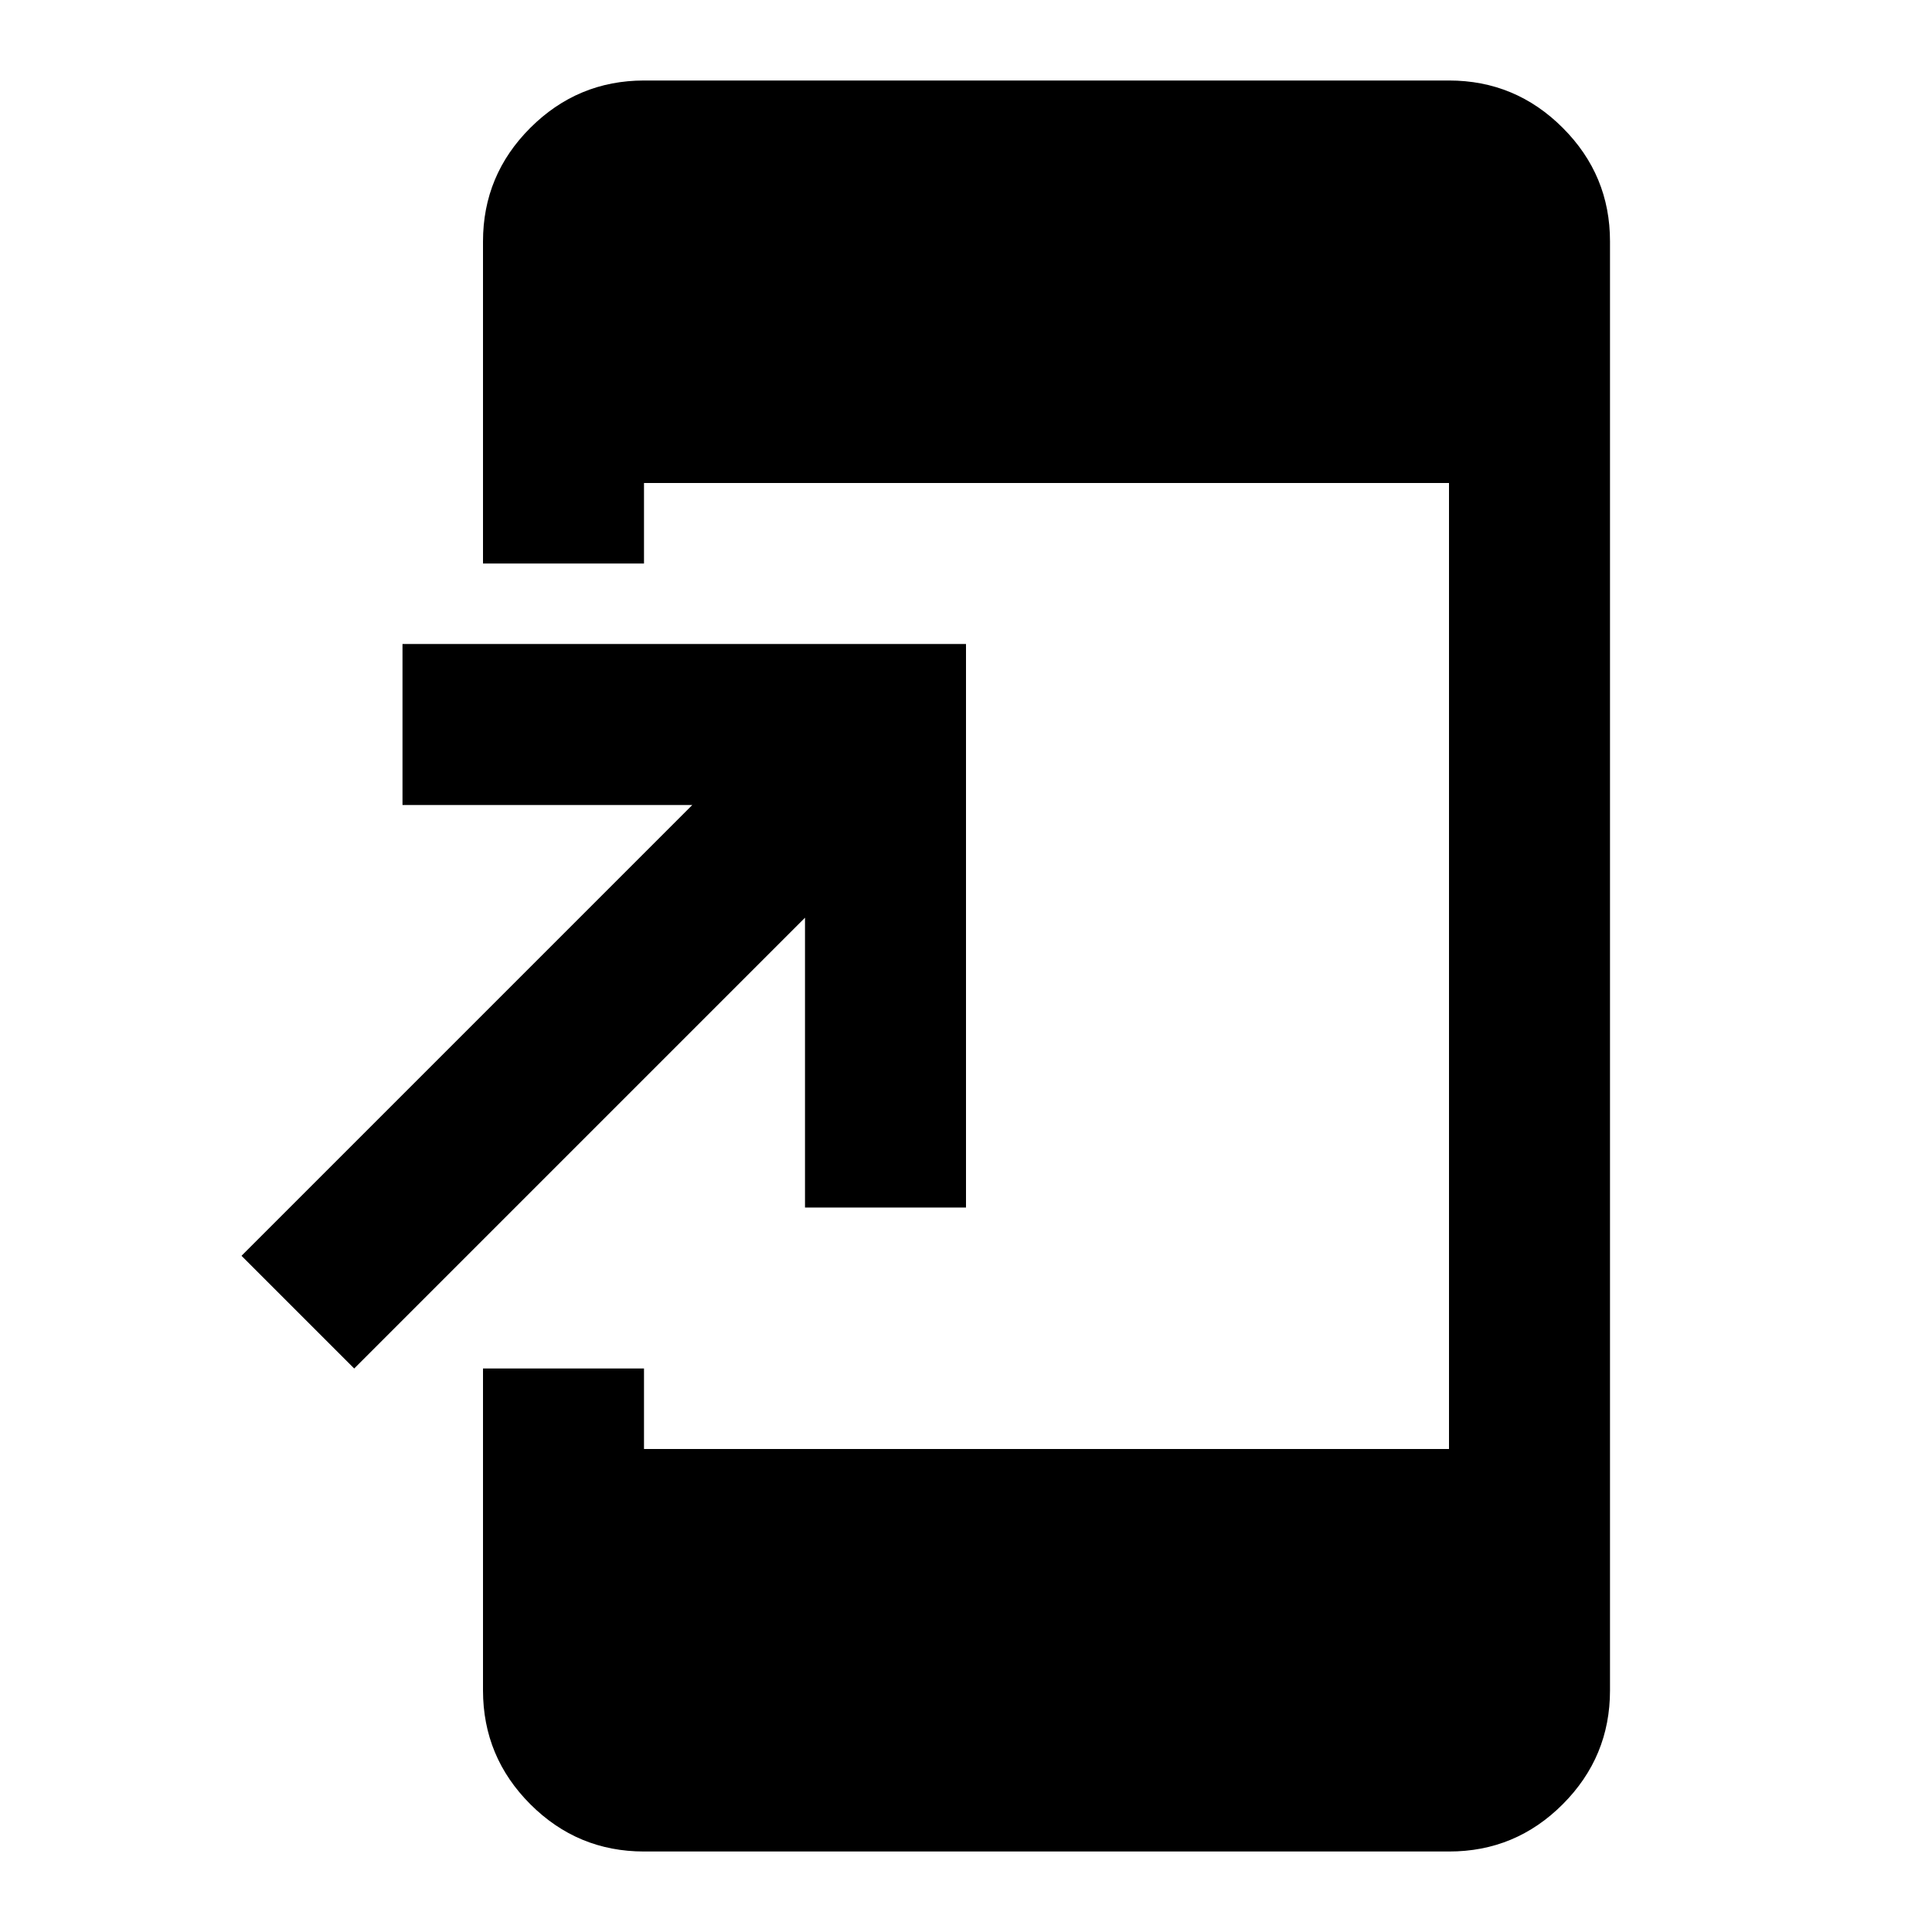
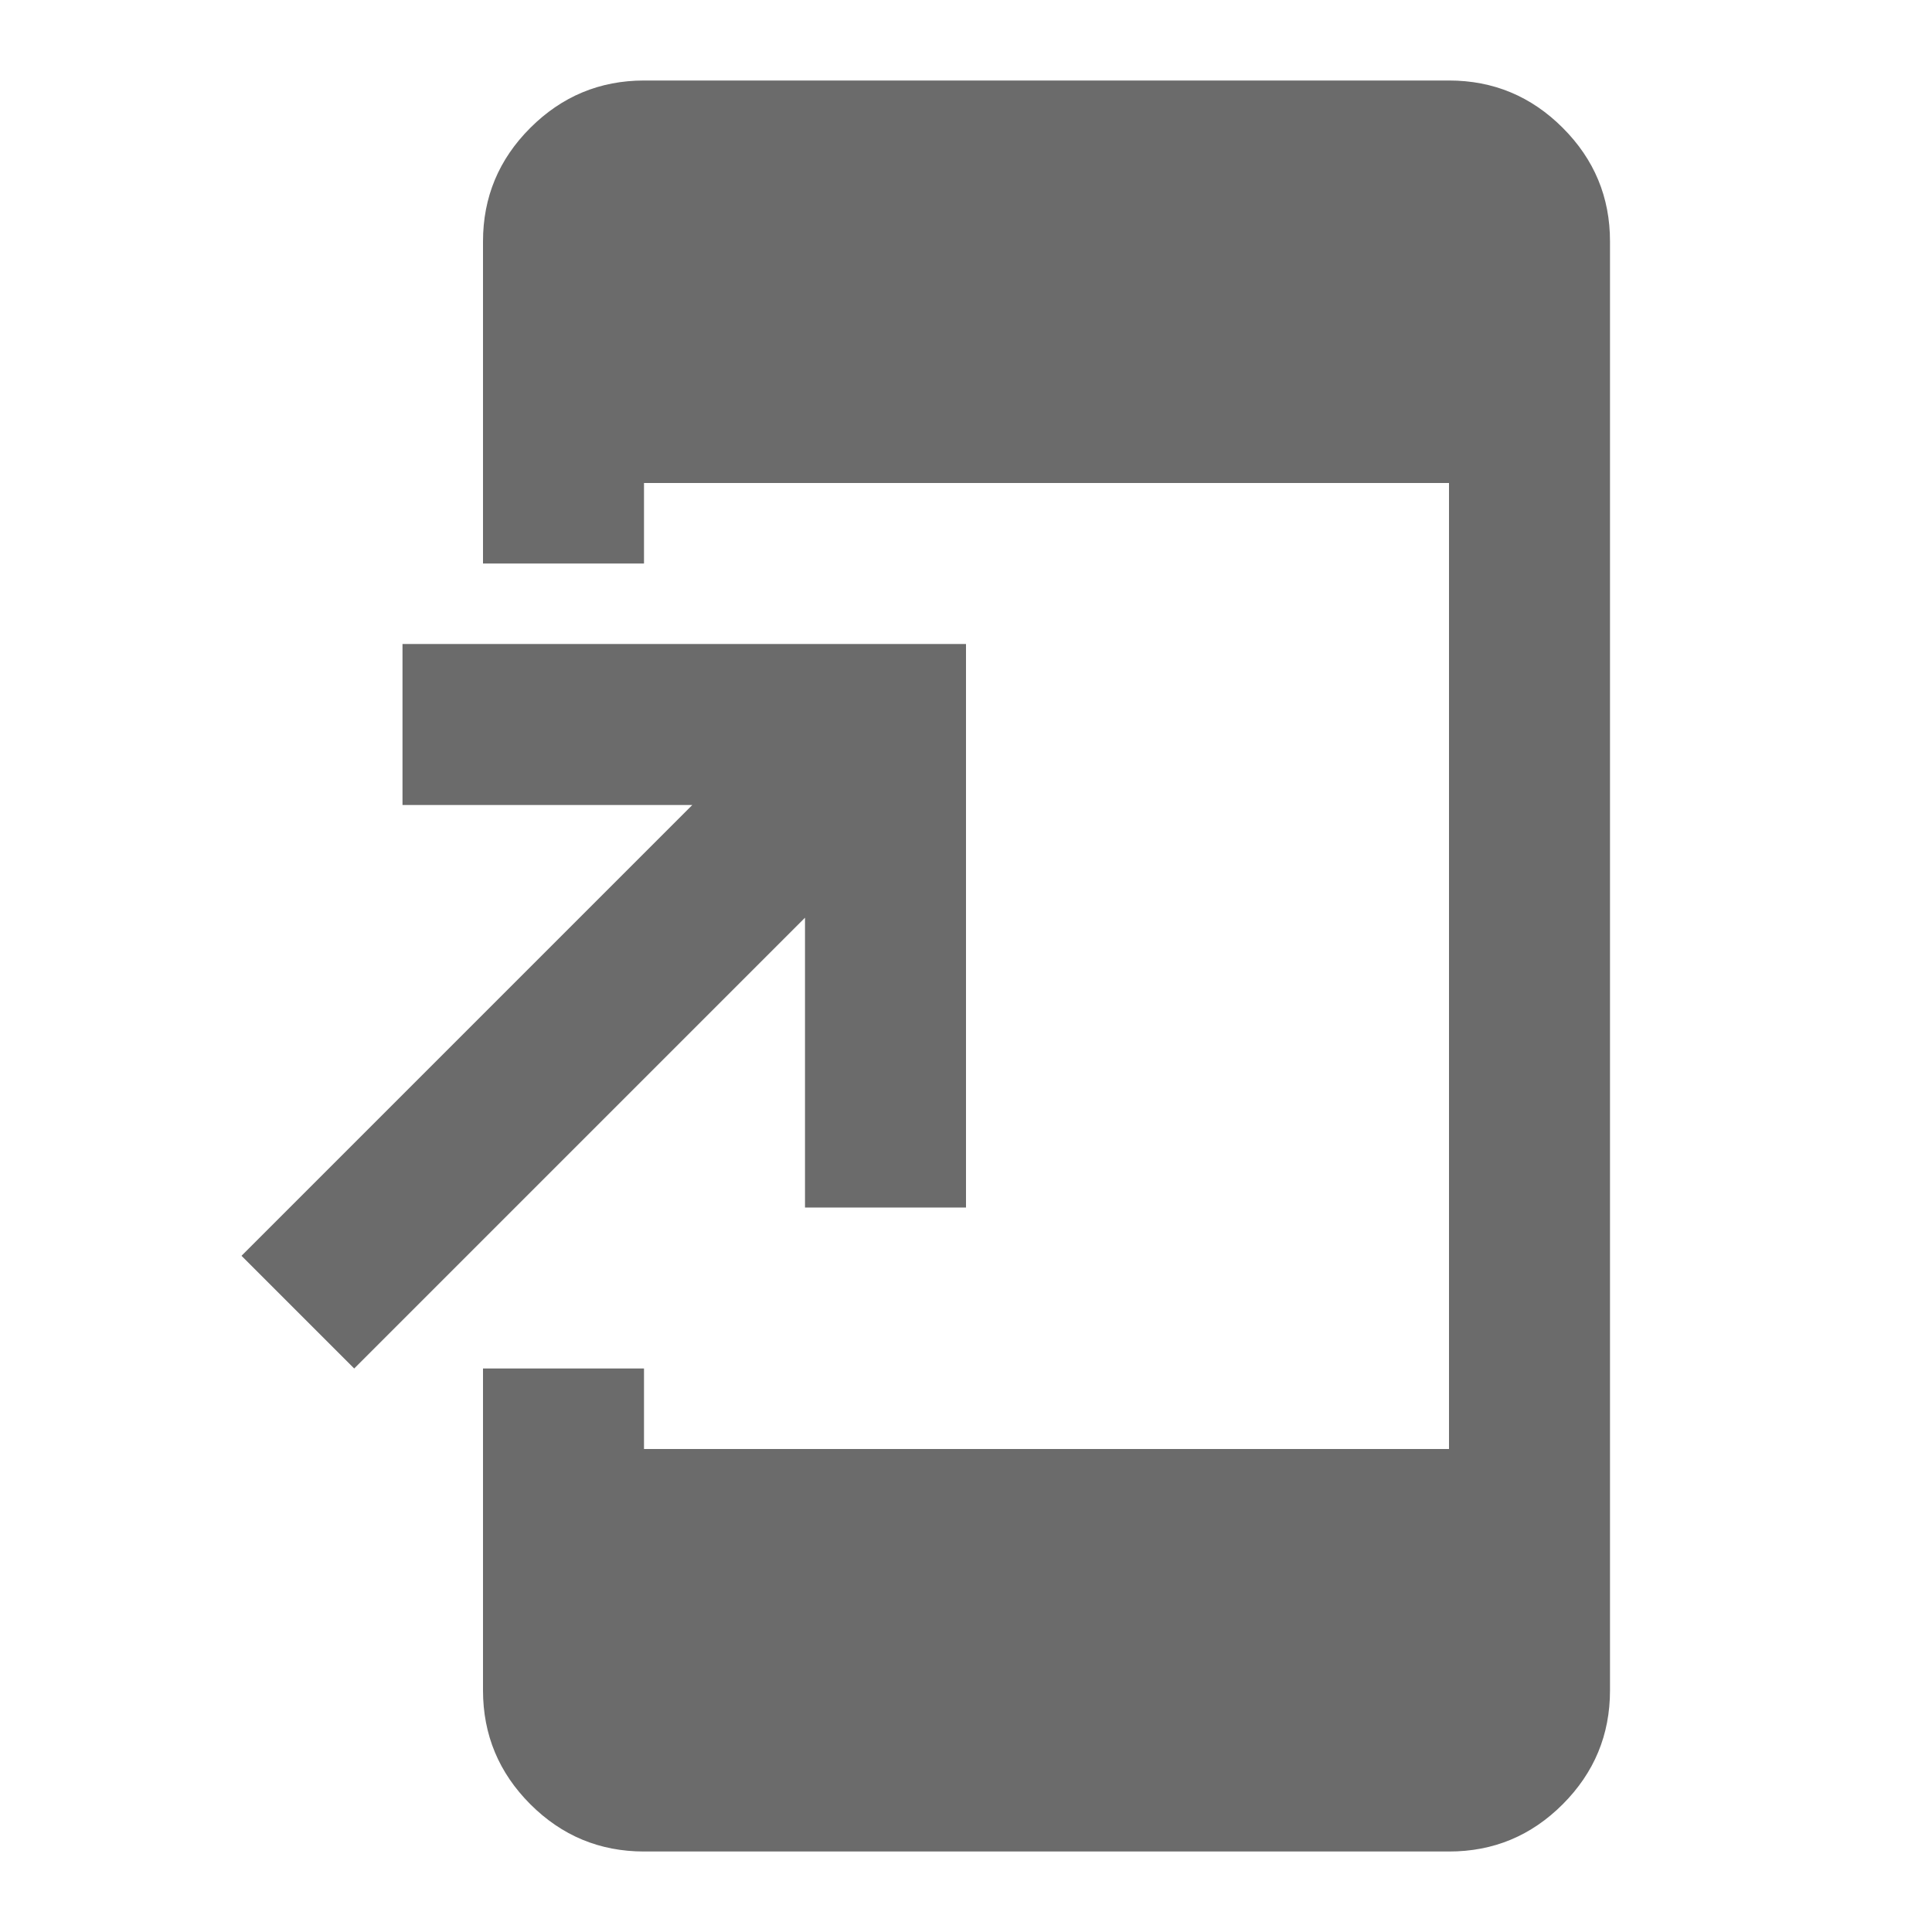
<svg xmlns="http://www.w3.org/2000/svg" width="1em" height="1em" viewBox="0 0 24 24">
-   <path fill="currentColor" d="M8 23q-.825 0-1.412-.587T6 21v-4h2v1h10V6H8v1H6V3q0-.825.588-1.412T8 1h10q.825 0 1.413.588T20 3v18q0 .825-.587 1.413T18 23zm-3.6-6L3 15.6L8.6 10H5V8h7v7h-2v-3.6z" />
+   <path fill="#6b6b6b" d="M8 23q-.825 0-1.412-.587T6 21v-4h2v1h10V6H8v1H6V3q0-.825.588-1.412T8 1h10q.825 0 1.413.588T20 3v18q0 .825-.587 1.413T18 23zm-3.6-6L3 15.6L8.6 10H5V8h7v7h-2v-3.6z" />
</svg>
